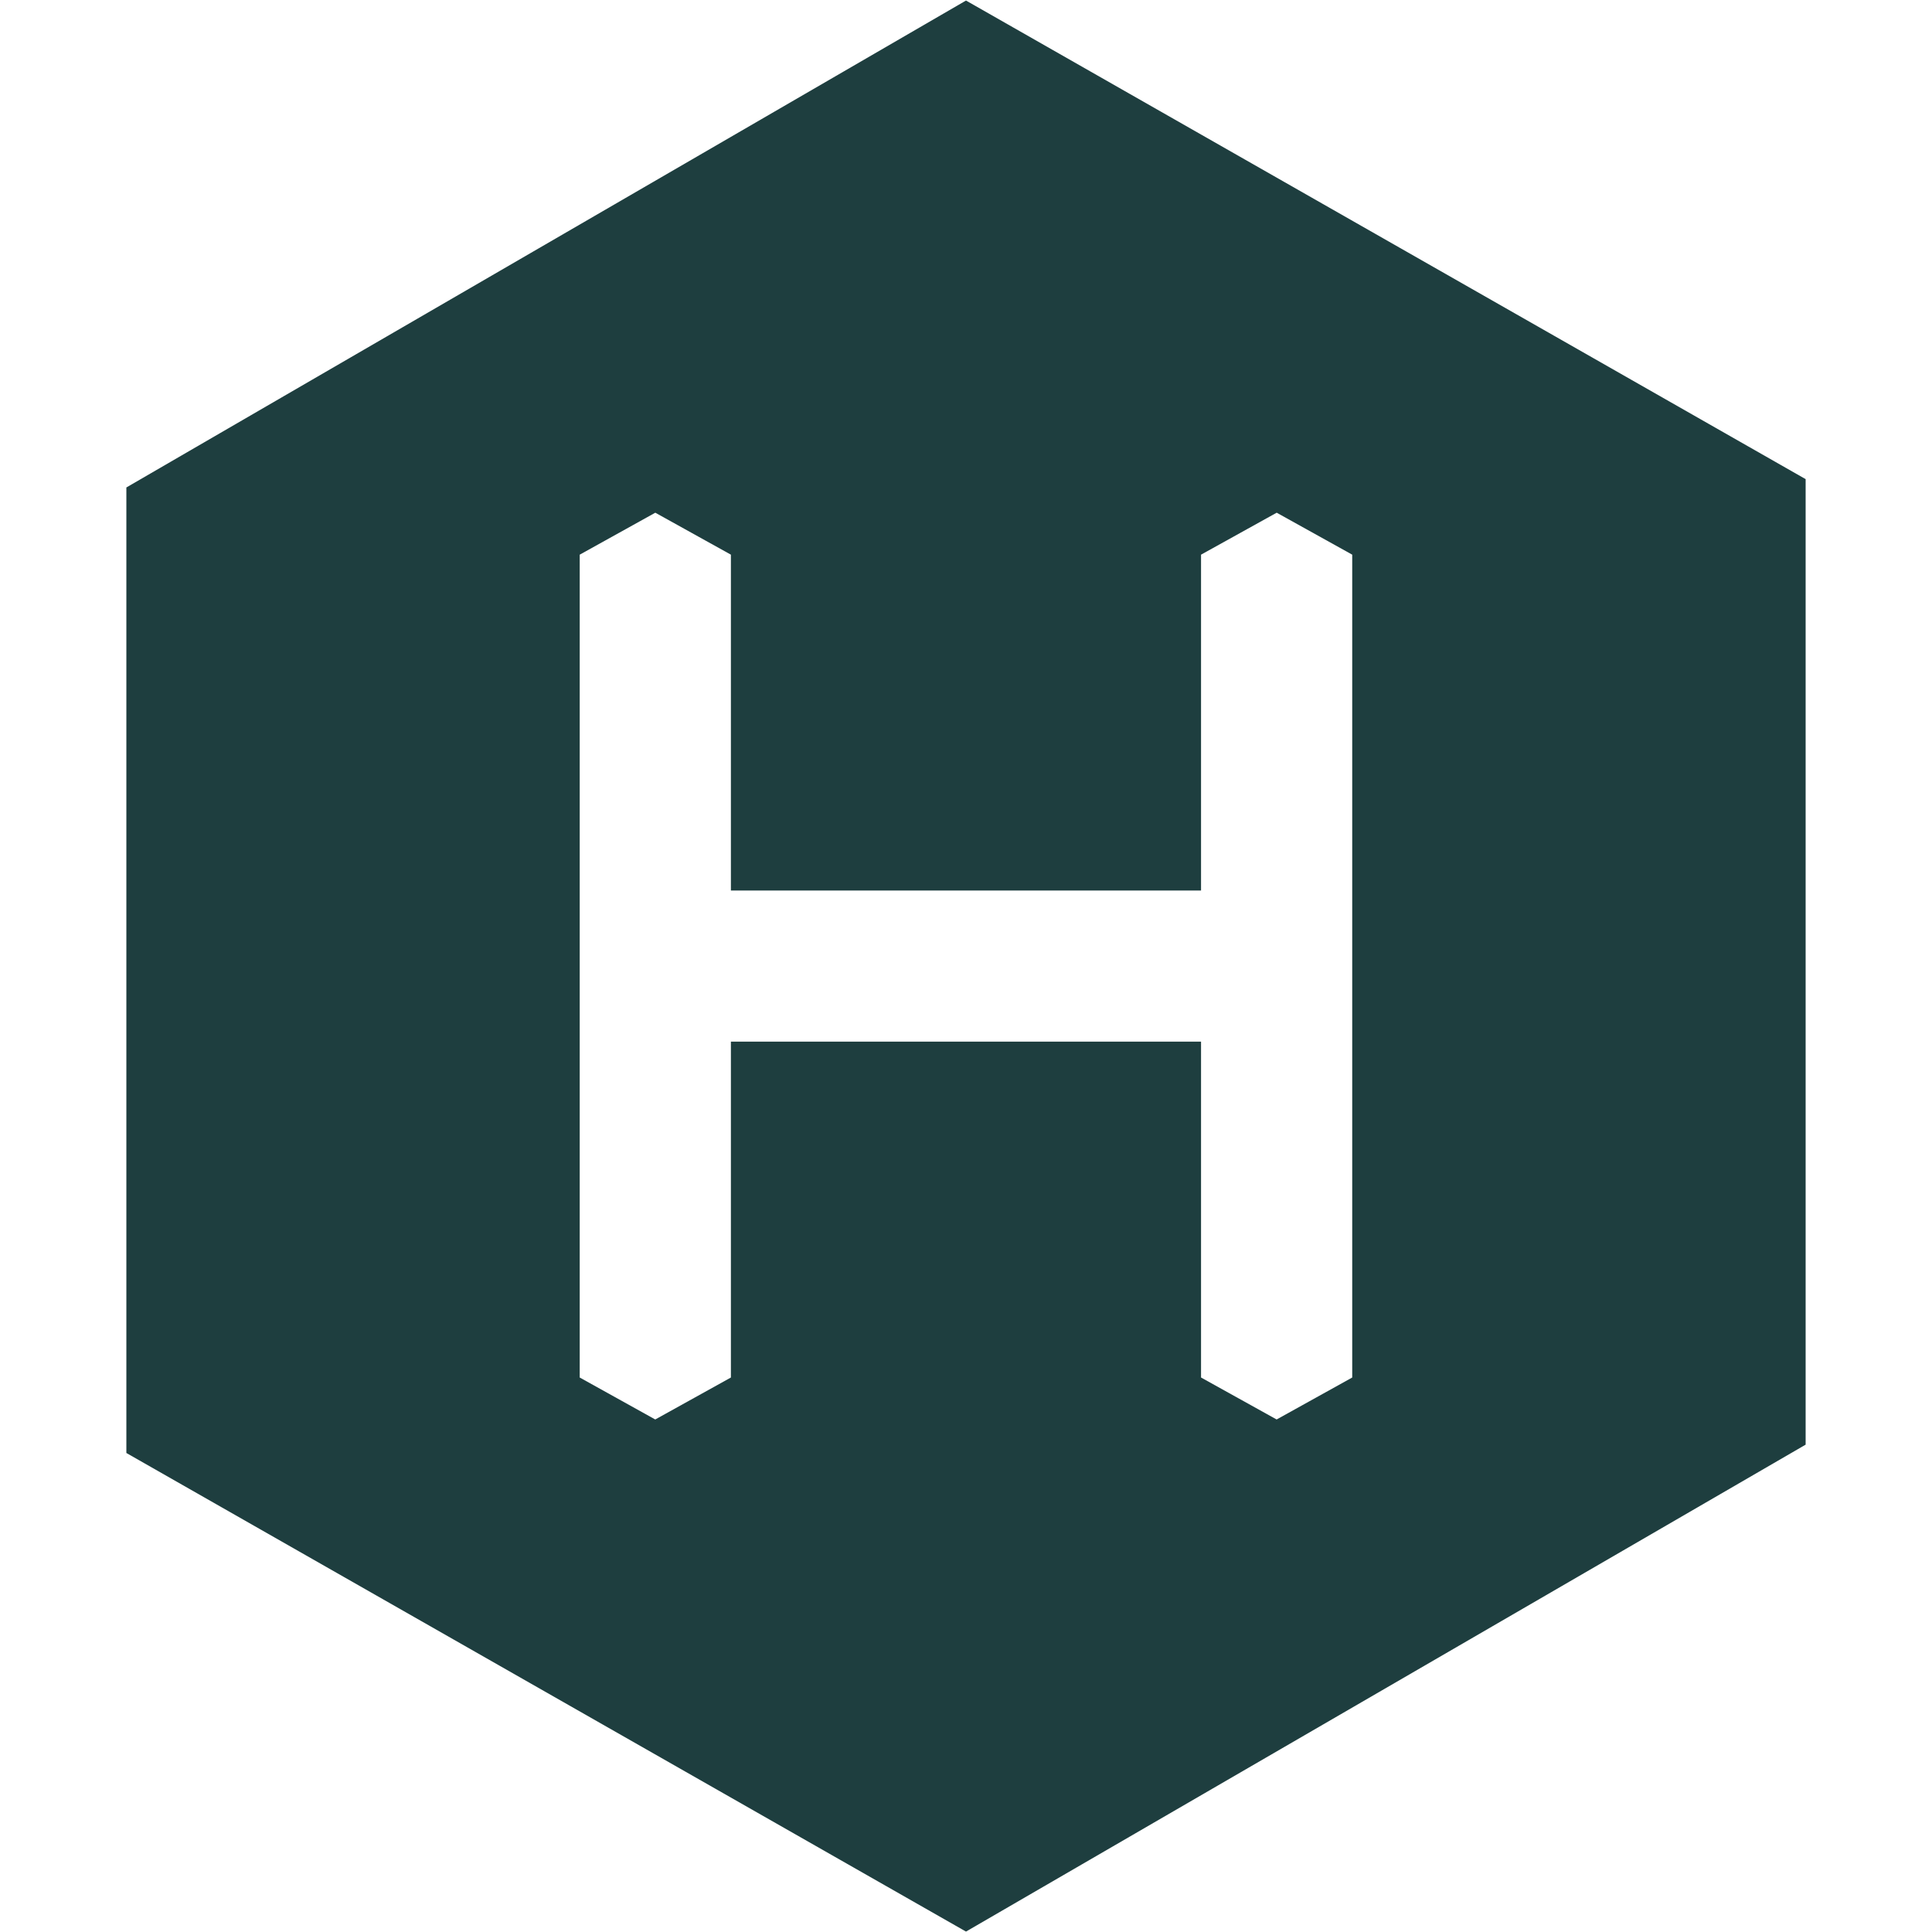
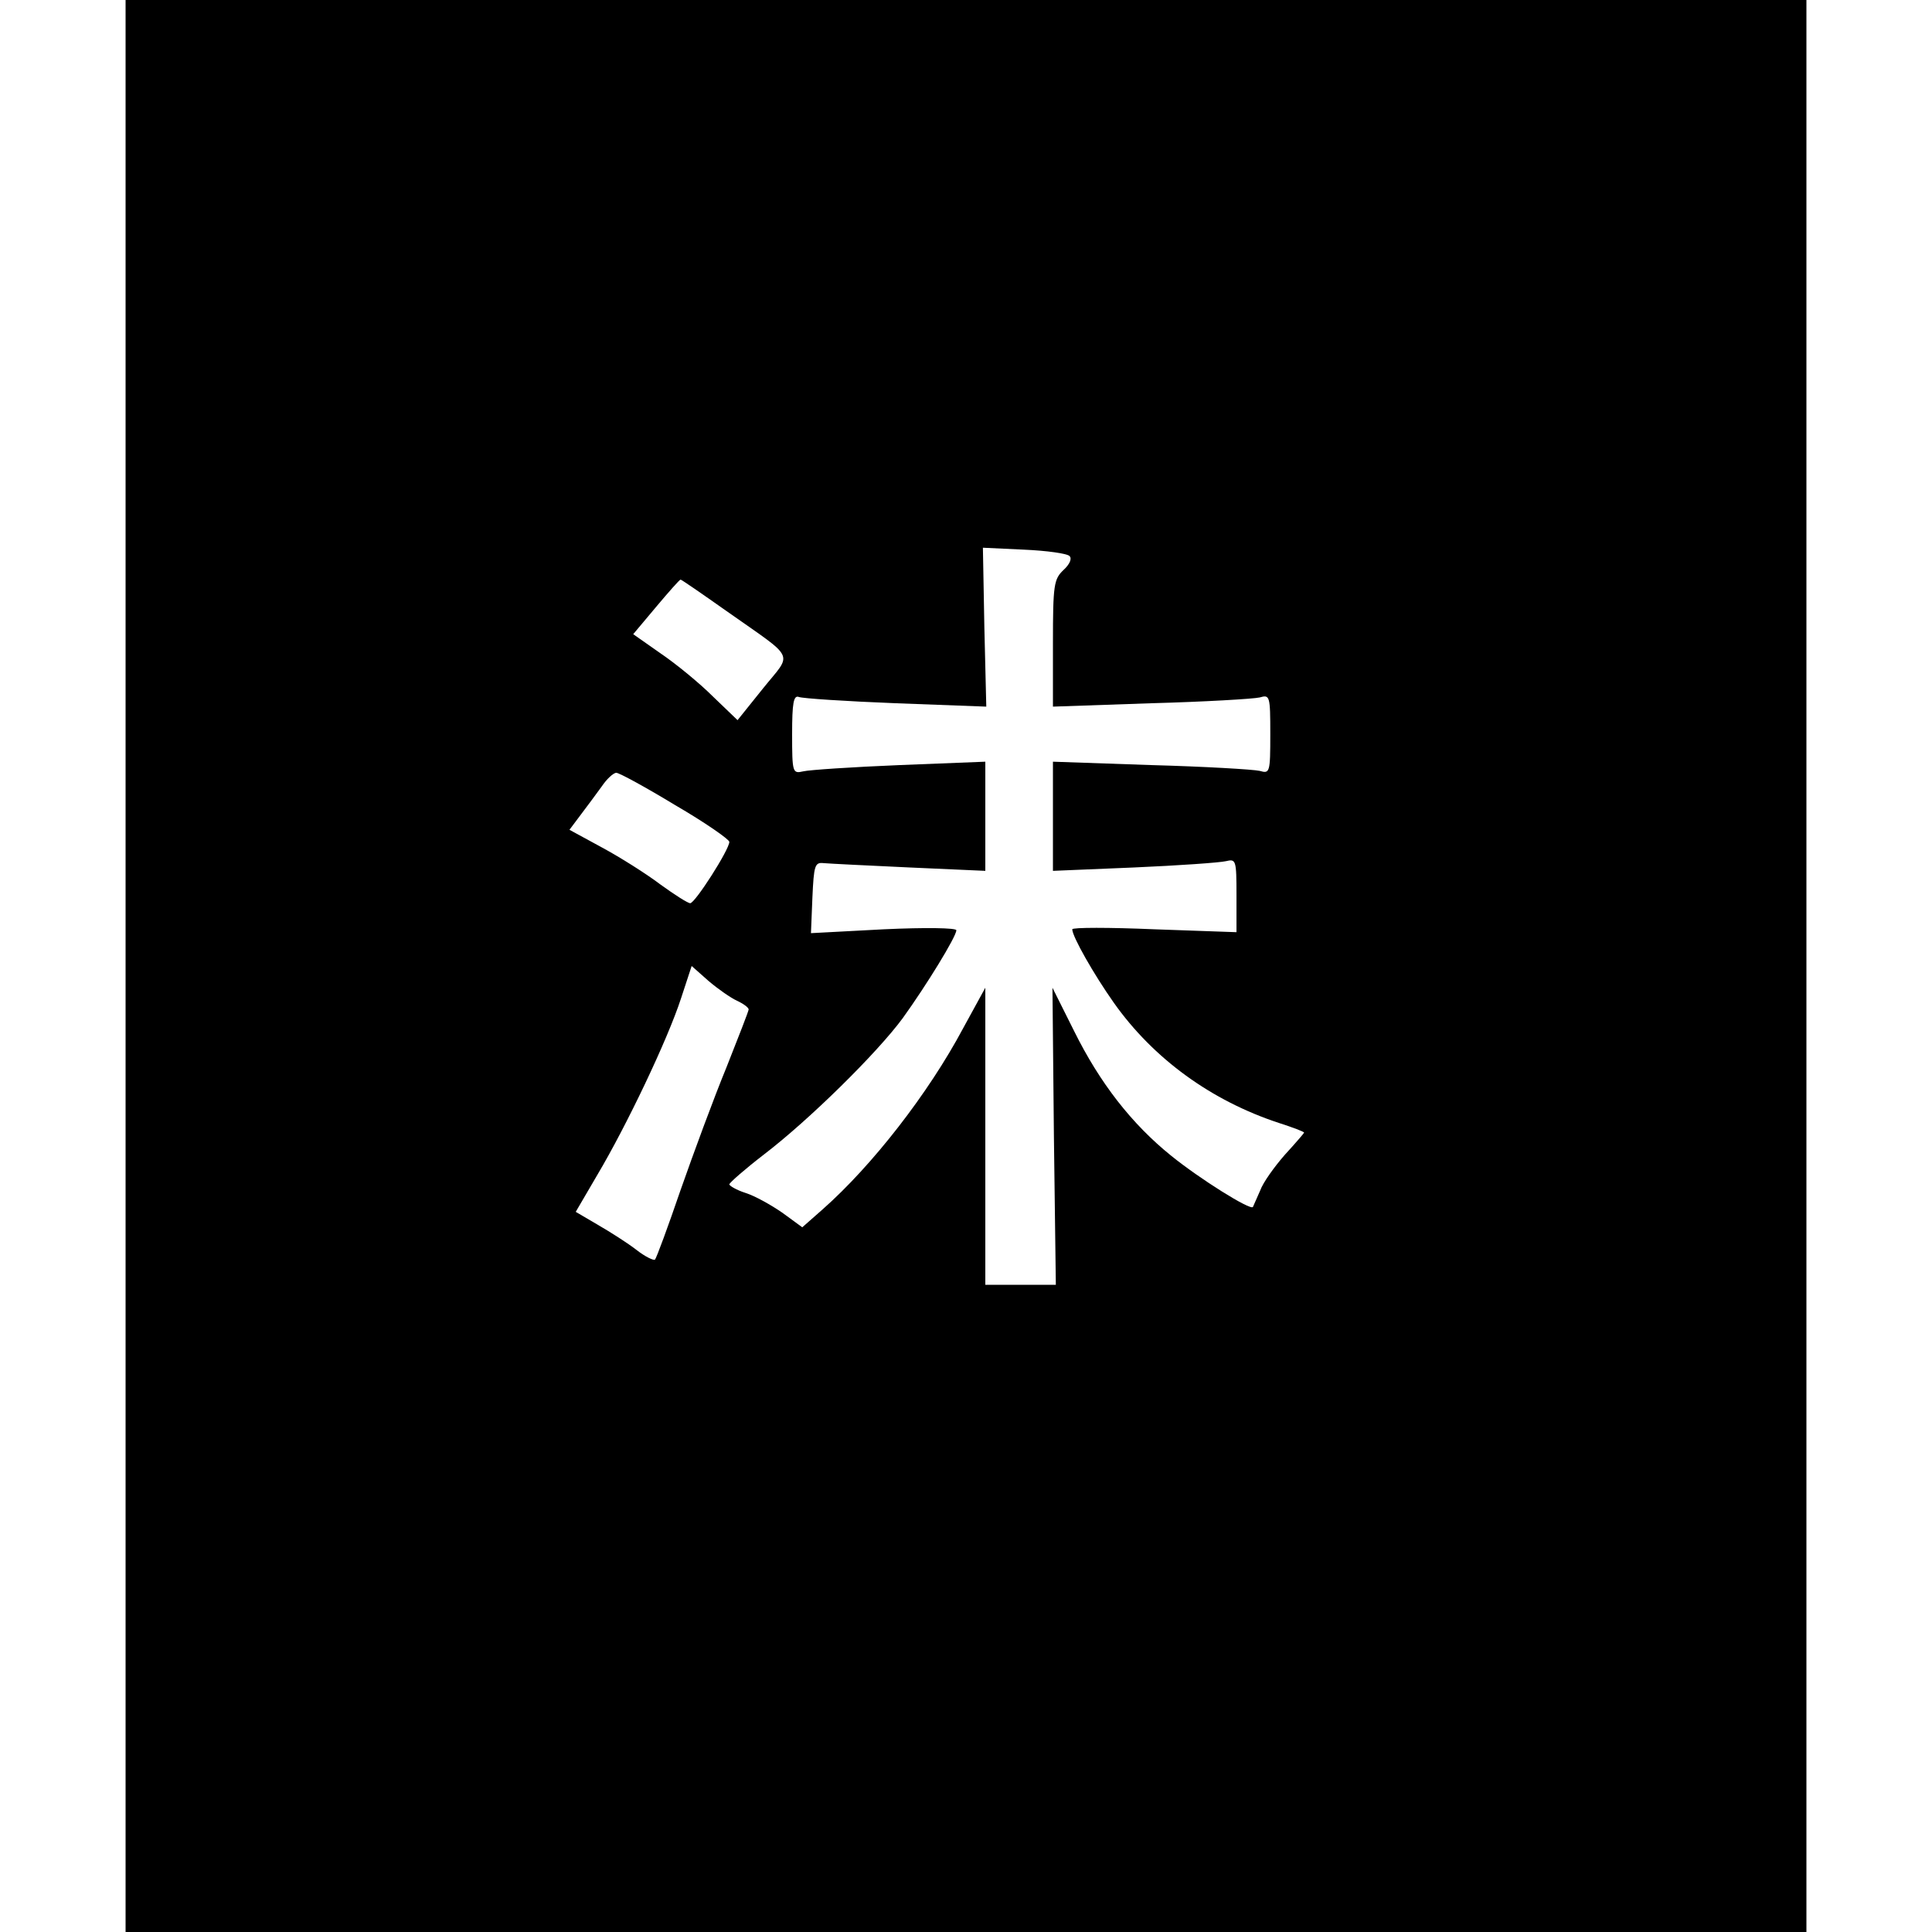
- <svg xmlns="http://www.w3.org/2000/svg" t="1542379931426" class="icon" style="" viewBox="0 0 1024 1024" version="1.1" p-id="1734" width="128" height="128">
-   <defs>
-     <style type="text/css" />
-   </defs>
-   <path d="M512 0.288L66.976 258.368v511.744L512 1023.776l445.024-258.08V253.952L512 0.288z m204.704 729.824l-40.064 22.24-40.064-22.24v-178.016h-249.184v178.016l-40.096 22.24-40.032-22.24V293.984l40.064-22.24 40.064 22.24v178.016h249.184V293.984l40.096-22.24 40.032 22.24v436.128z" fill="#1e3e3f" p-id="1735" />
+ <svg xmlns="http://www.w3.org/2000/svg" version="1.0" width="400pt" height="400pt" viewBox="0 0 400 400" preserveAspectRatio="xMidYMid meet">
+   <g transform="translate(0,400) scale(0.1,-0.1)" fill="#000000" stroke="none">
+     <path d="M260 2000 l0 -2000 1740 0 1740 0 0 2000 0 2000 -1740 0 -1740 0 0 -2000z m1954 849 c6 -5 1 -17 -12 -29 -20 -19 -22 -30 -22 -152 l0 -131 203 7 c111 3 212 9 225 12 21 6 22 4 22 -76 0 -80 -1 -82 -22 -76 -13 3 -114 9 -225 12 l-203 7 0 -113 0 -113 168 7 c92 4 177 10 190 13 21 5 22 3 22 -71 l0 -76 -170 6 c-93 4 -170 4 -170 0 0 -15 45 -94 86 -152 82 -116 202 -203 342 -249 28 -9 52 -18 52 -20 0 -1 -18 -22 -40 -46 -21 -24 -45 -57 -51 -74 -7 -16 -14 -32 -15 -34 -6 -7 -111 59 -169 106 -82 66 -148 151 -201 258 l-45 90 3 -307 4 -308 -73 0 -73 0 0 308 0 307 -46 -84 c-72 -135 -188 -284 -291 -375 l-42 -37 -41 30 c-23 16 -57 35 -76 41 -19 6 -34 15 -34 18 1 4 33 32 72 62 94 72 234 210 287 282 49 68 111 169 111 182 0 5 -64 6 -150 2 l-151 -8 3 74 c3 66 5 73 23 71 11 -1 91 -5 178 -9 l157 -7 0 113 0 113 -177 -7 c-98 -4 -188 -10 -200 -13 -22 -5 -23 -3 -23 77 0 65 3 81 14 77 7 -3 98 -9 201 -13 l187 -7 -4 165 -3 164 85 -4 c47 -2 89 -8 94 -13z m-710 -114 c146 -103 137 -84 76 -160 l-53 -66 -51 49 c-28 28 -77 68 -108 89 l-57 40 47 56 c26 31 49 57 51 57 2 0 44 -29 95 -65z m-106 -402 c62 -36 112 -71 112 -76 0 -16 -71 -127 -81 -127 -5 0 -33 18 -62 39 -29 22 -83 56 -120 76 l-68 37 24 32 c13 17 32 43 43 58 10 15 24 28 30 28 6 0 61 -30 122 -67z m128 -405 c13 -6 24 -14 24 -18 0 -3 -21 -57 -46 -120 -26 -63 -68 -177 -95 -254 -26 -76 -50 -141 -53 -144 -3 -2 -20 6 -38 20 -18 14 -54 37 -80 52 l-46 27 45 77 c60 101 145 279 173 365 l22 67 35 -31 c20 -17 46 -35 59 -41z" />
+   </g>
</svg>
